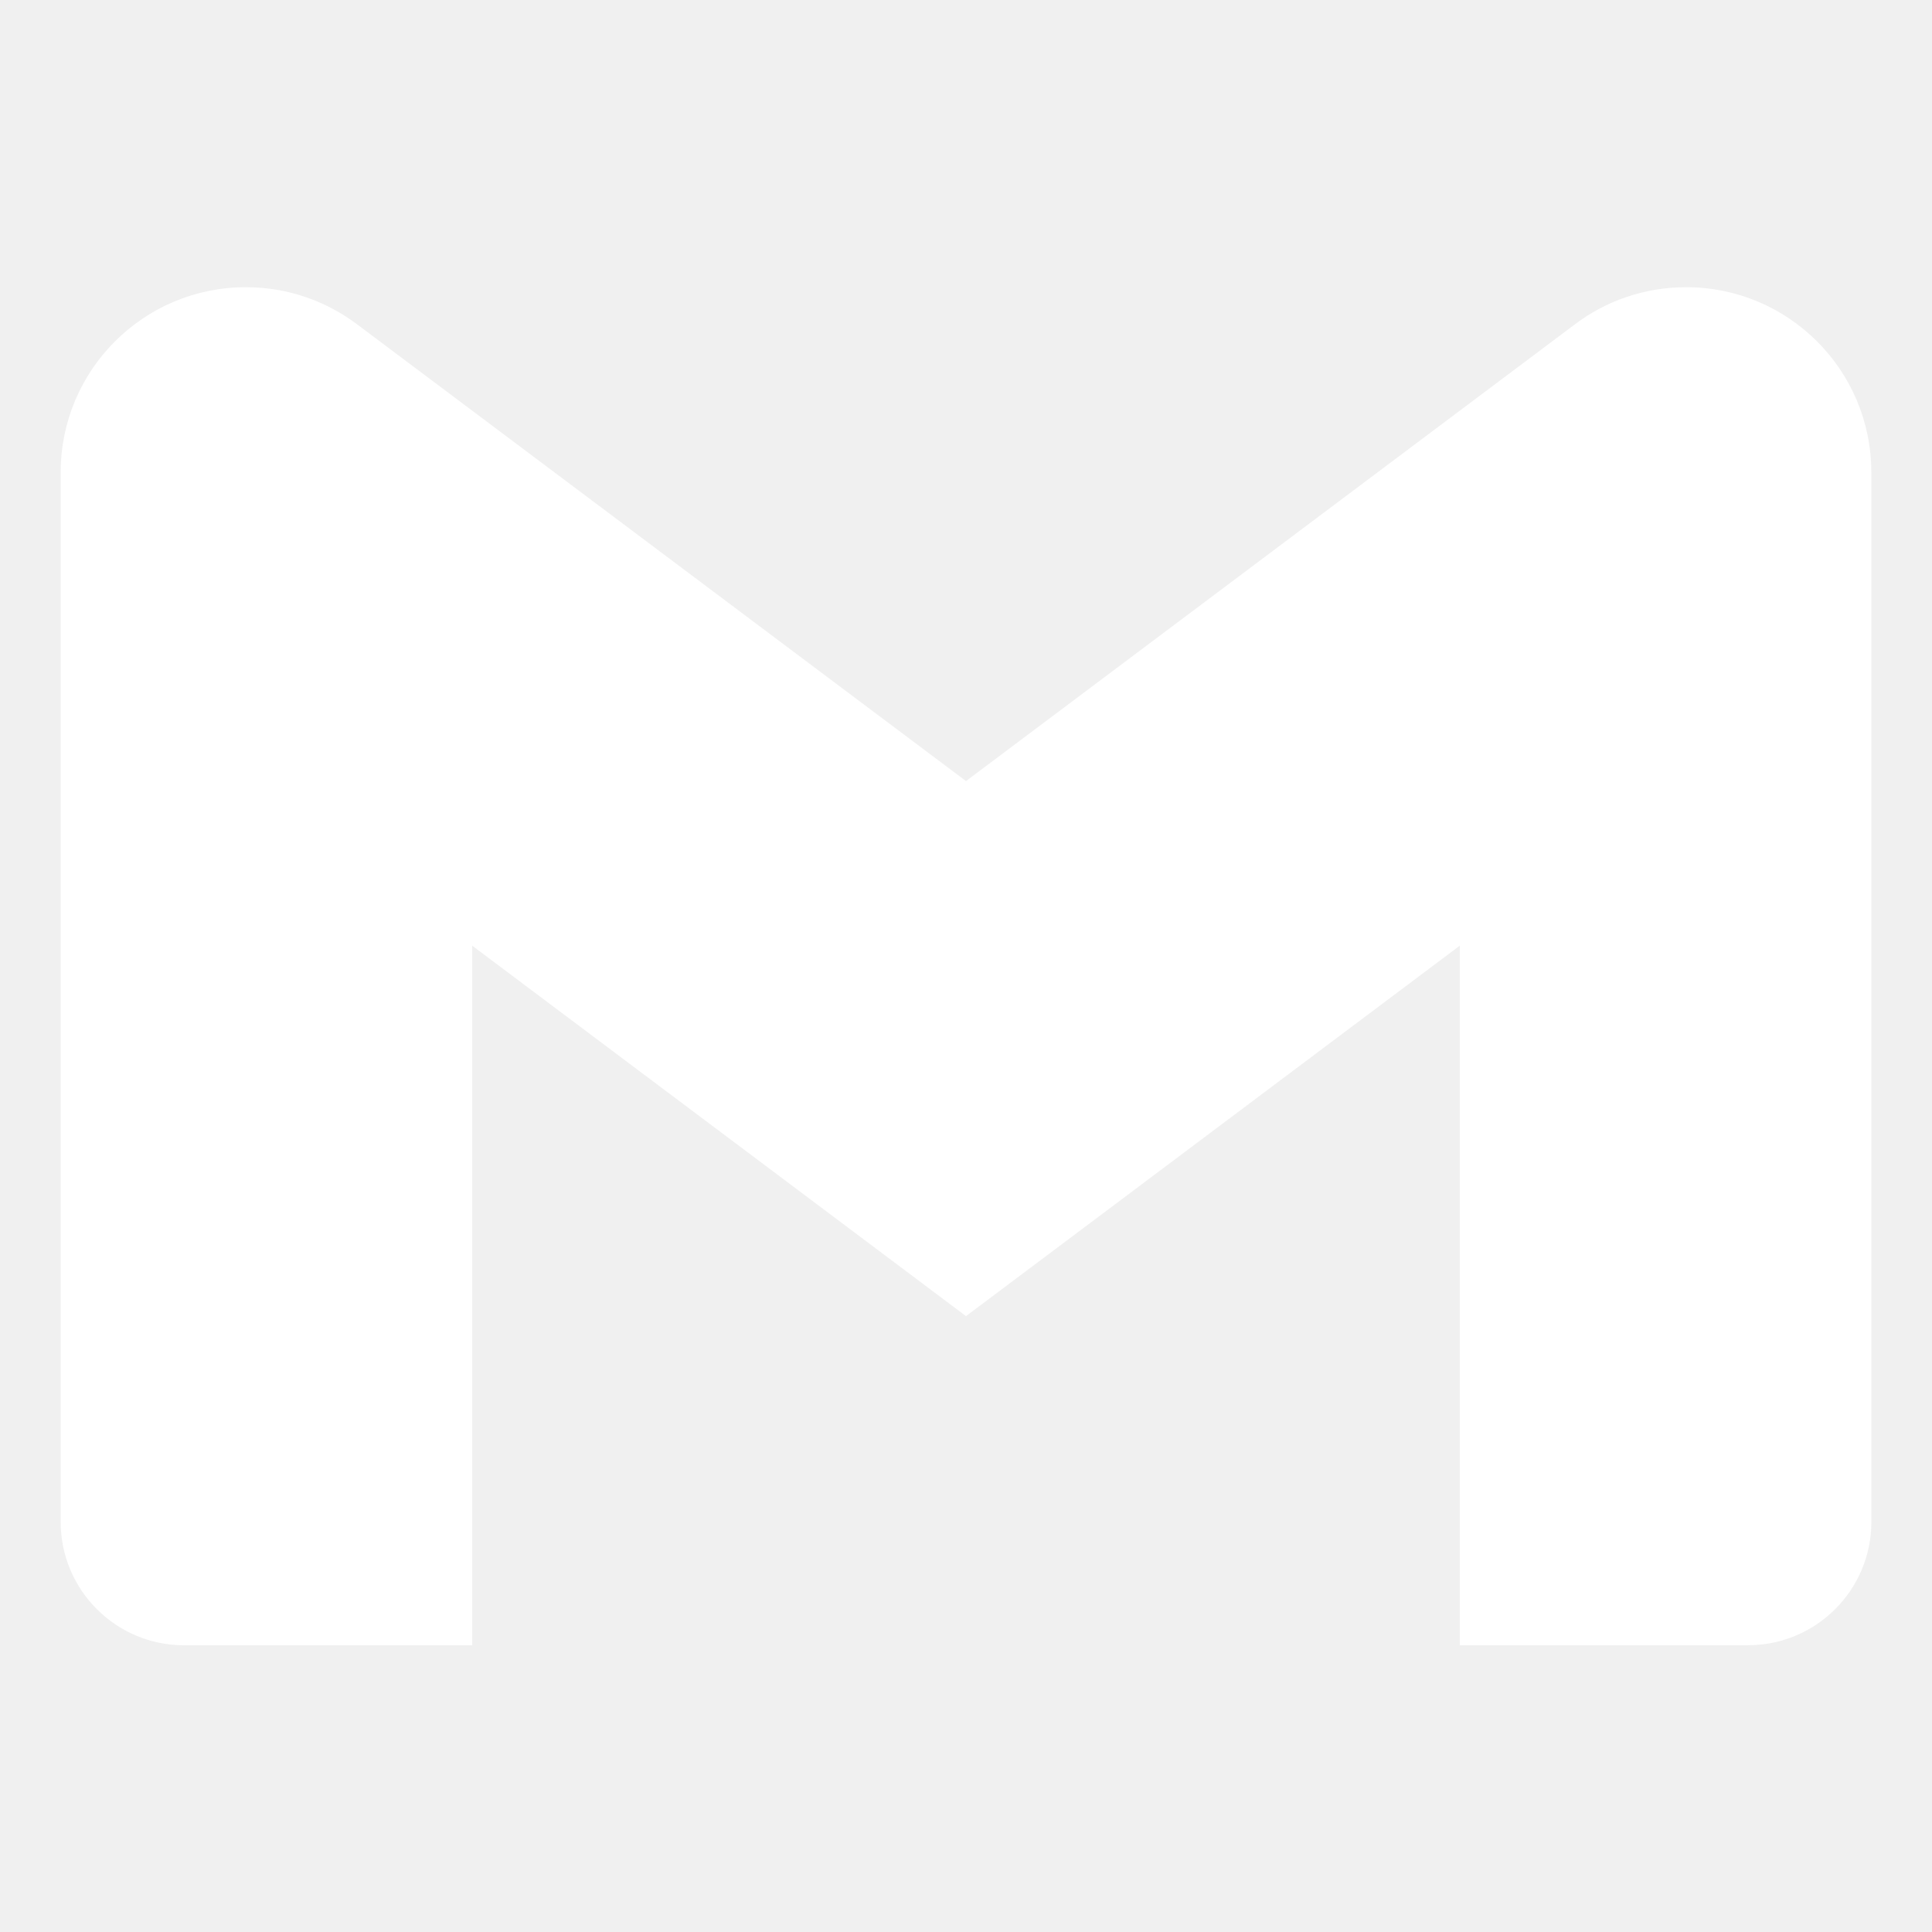
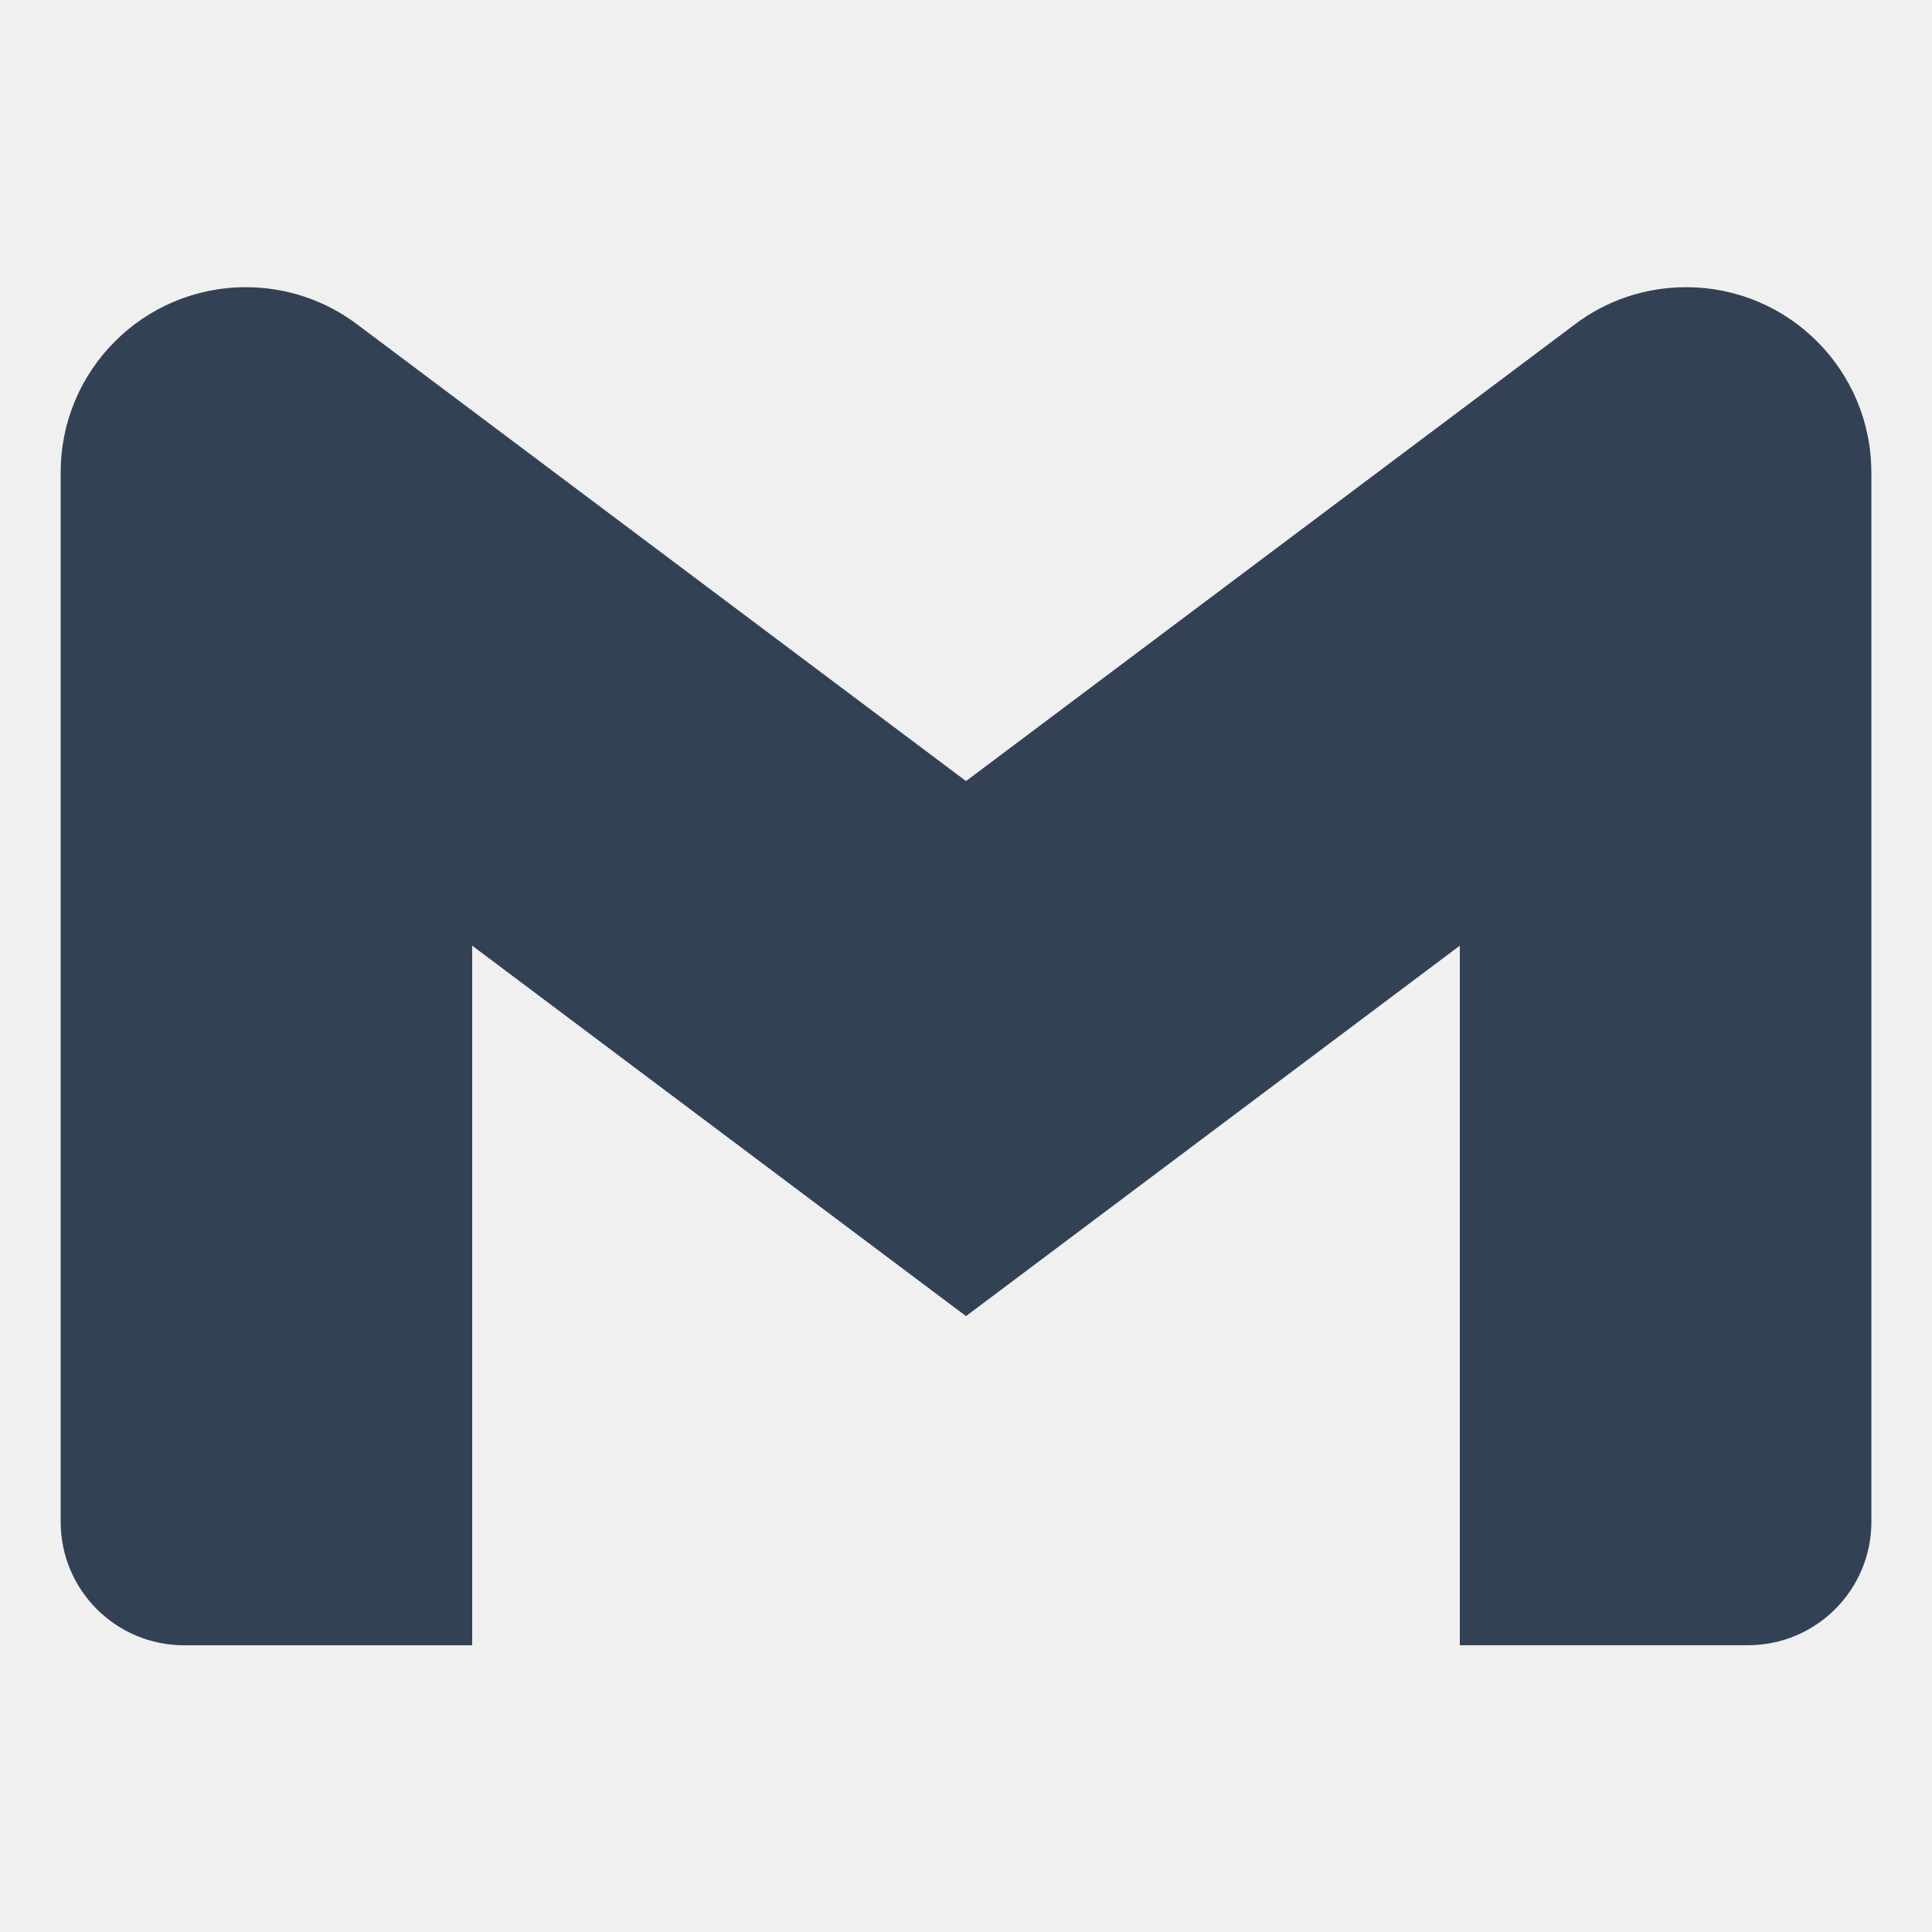
- <svg xmlns="http://www.w3.org/2000/svg" fill="#ffffff" width="800px" height="800px" viewBox="0 0 32 32" version="1.1">
+ <svg xmlns="http://www.w3.org/2000/svg" fill="#334155" width="800px" height="800px" viewBox="0 0 32 32" version="1.1">
  <path d="M30.996 7.824v17.381c0 0 0 0 0 0.001 0 1.129-0.915 2.044-2.044 2.044-0 0-0 0-0.001 0h-4.772v-11.587l-8.179 6.136-8.179-6.136v11.588h-4.772c0 0 0 0-0 0-1.129 0-2.044-0.915-2.044-2.044 0-0 0-0.001 0-0.001v0-17.381c0-0 0-0.001 0-0.001 0-1.694 1.373-3.067 3.067-3.067 0.694 0 1.334 0.231 1.848 0.619l-0.008-0.006 10.088 7.567 10.088-7.567c0.506-0.383 1.146-0.613 1.84-0.613 1.694 0 3.067 1.373 3.067 3.067v0z" />
</svg>
